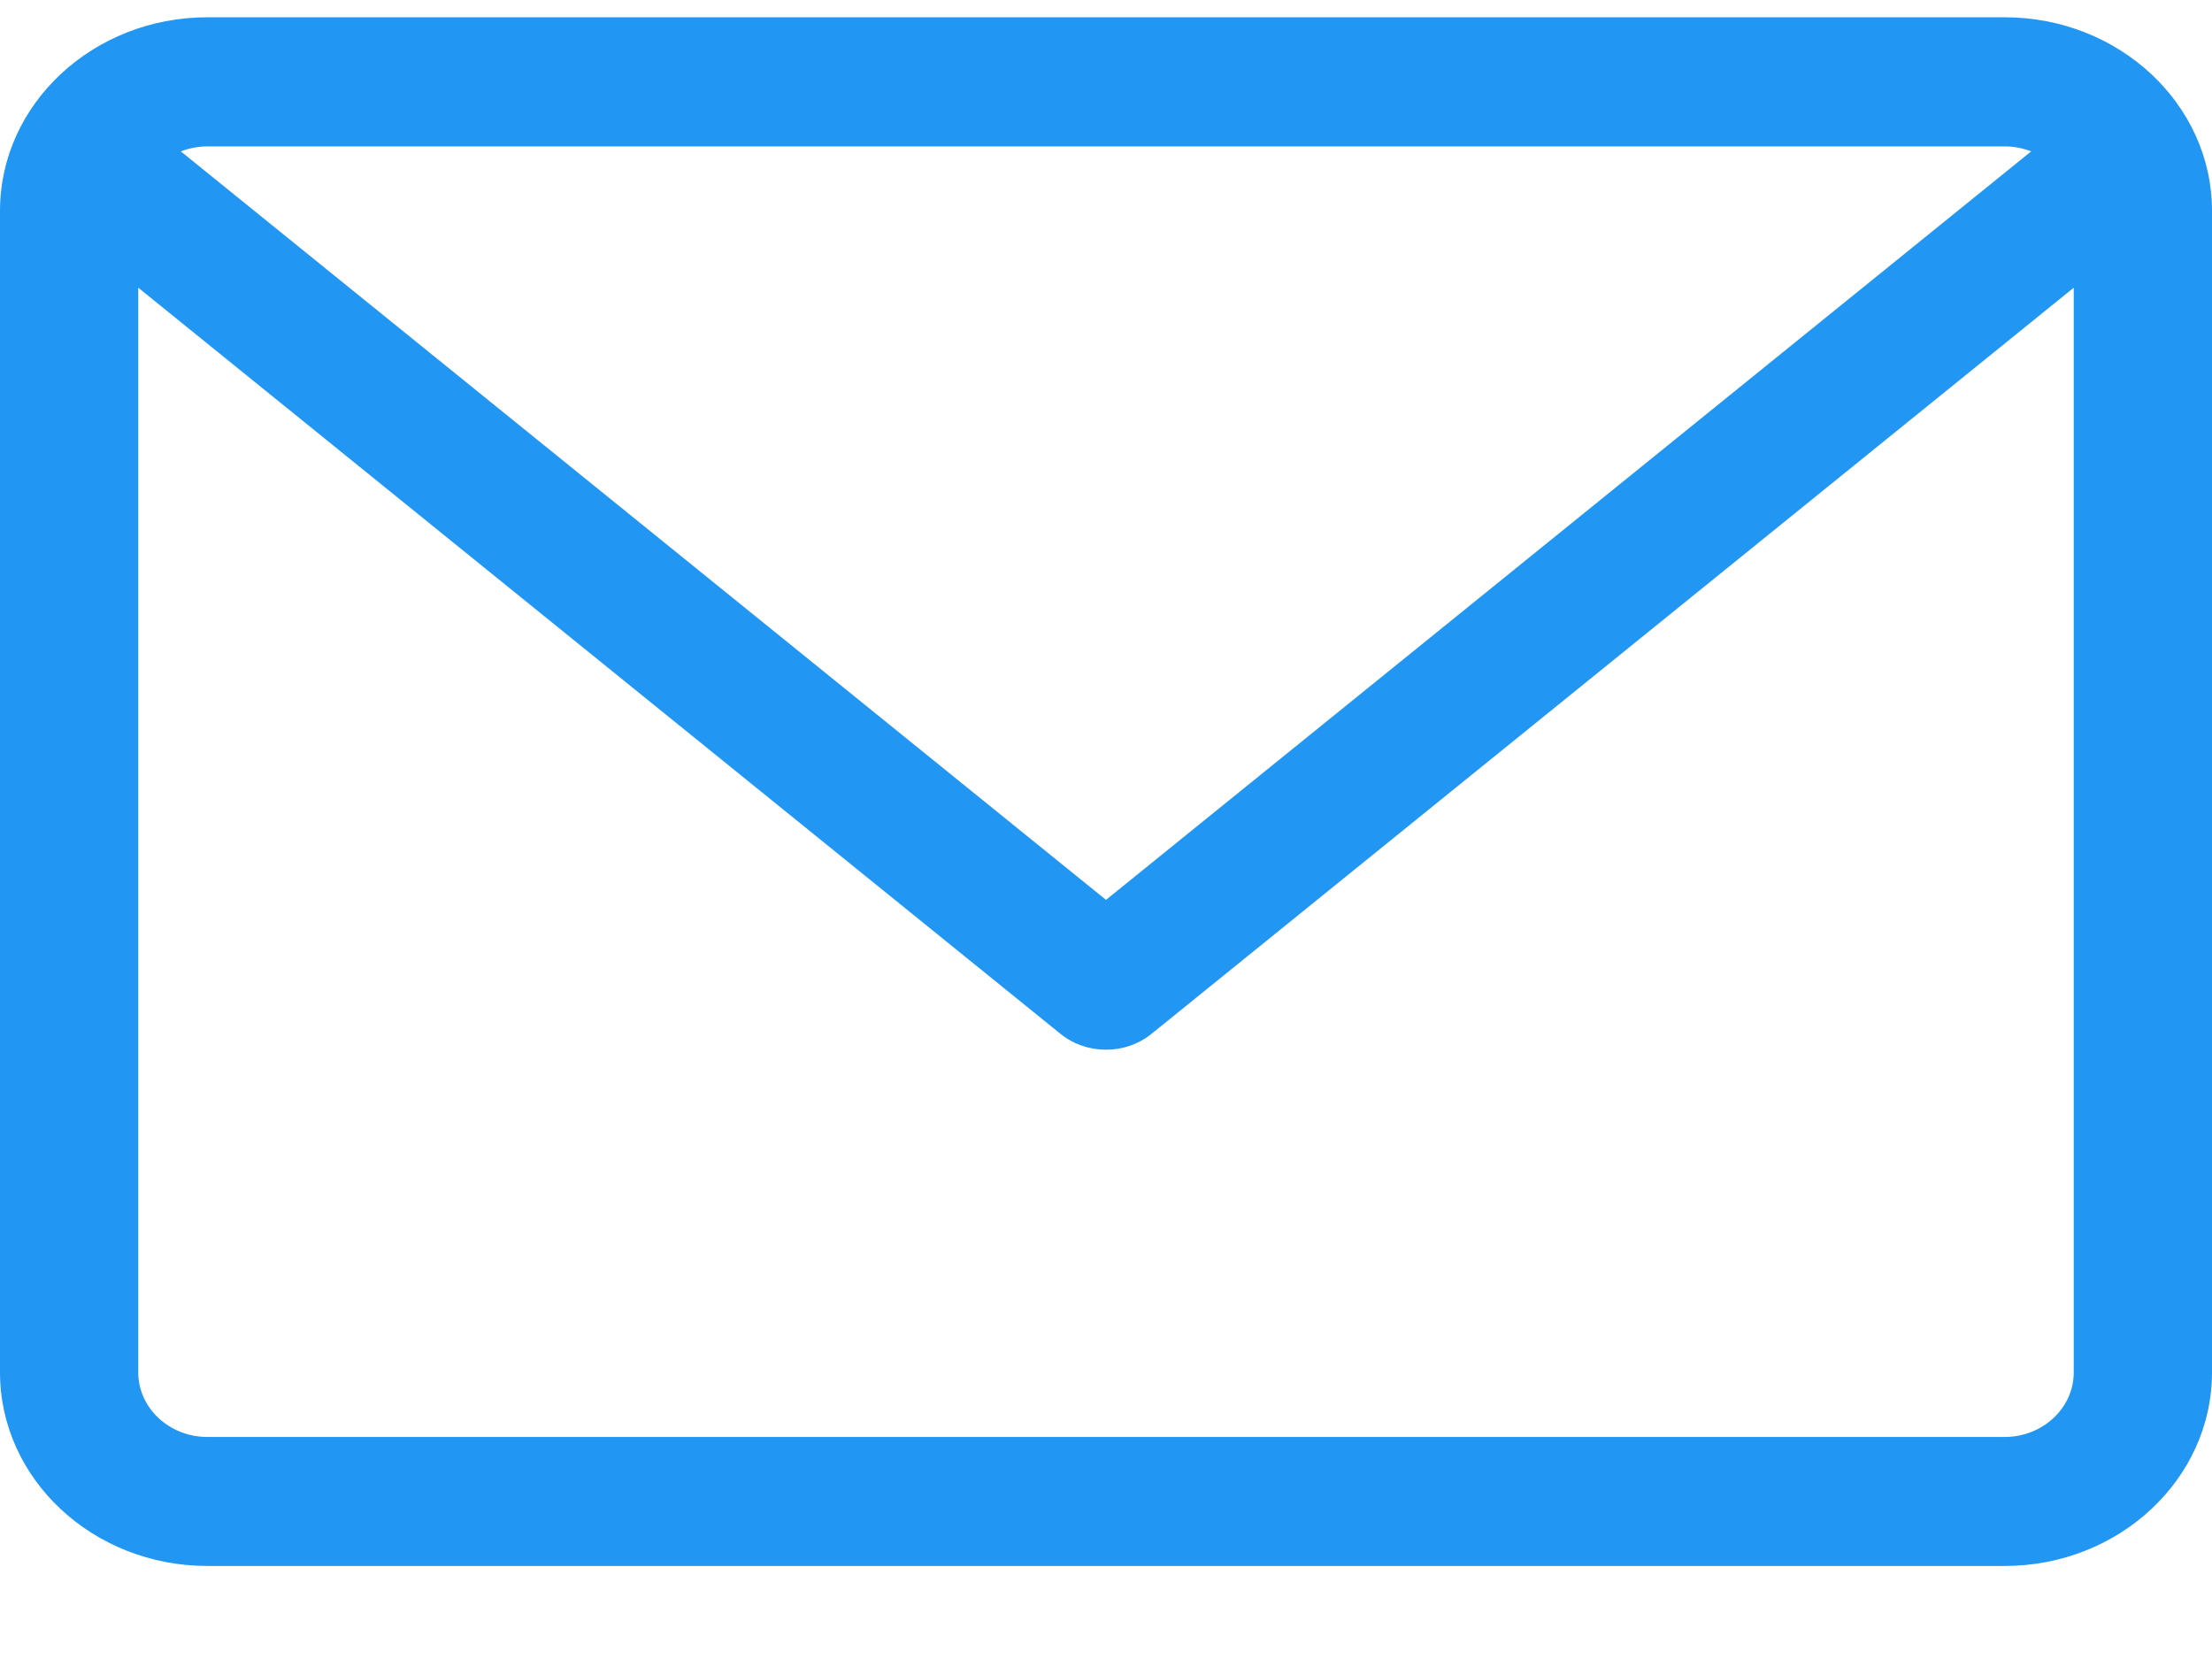
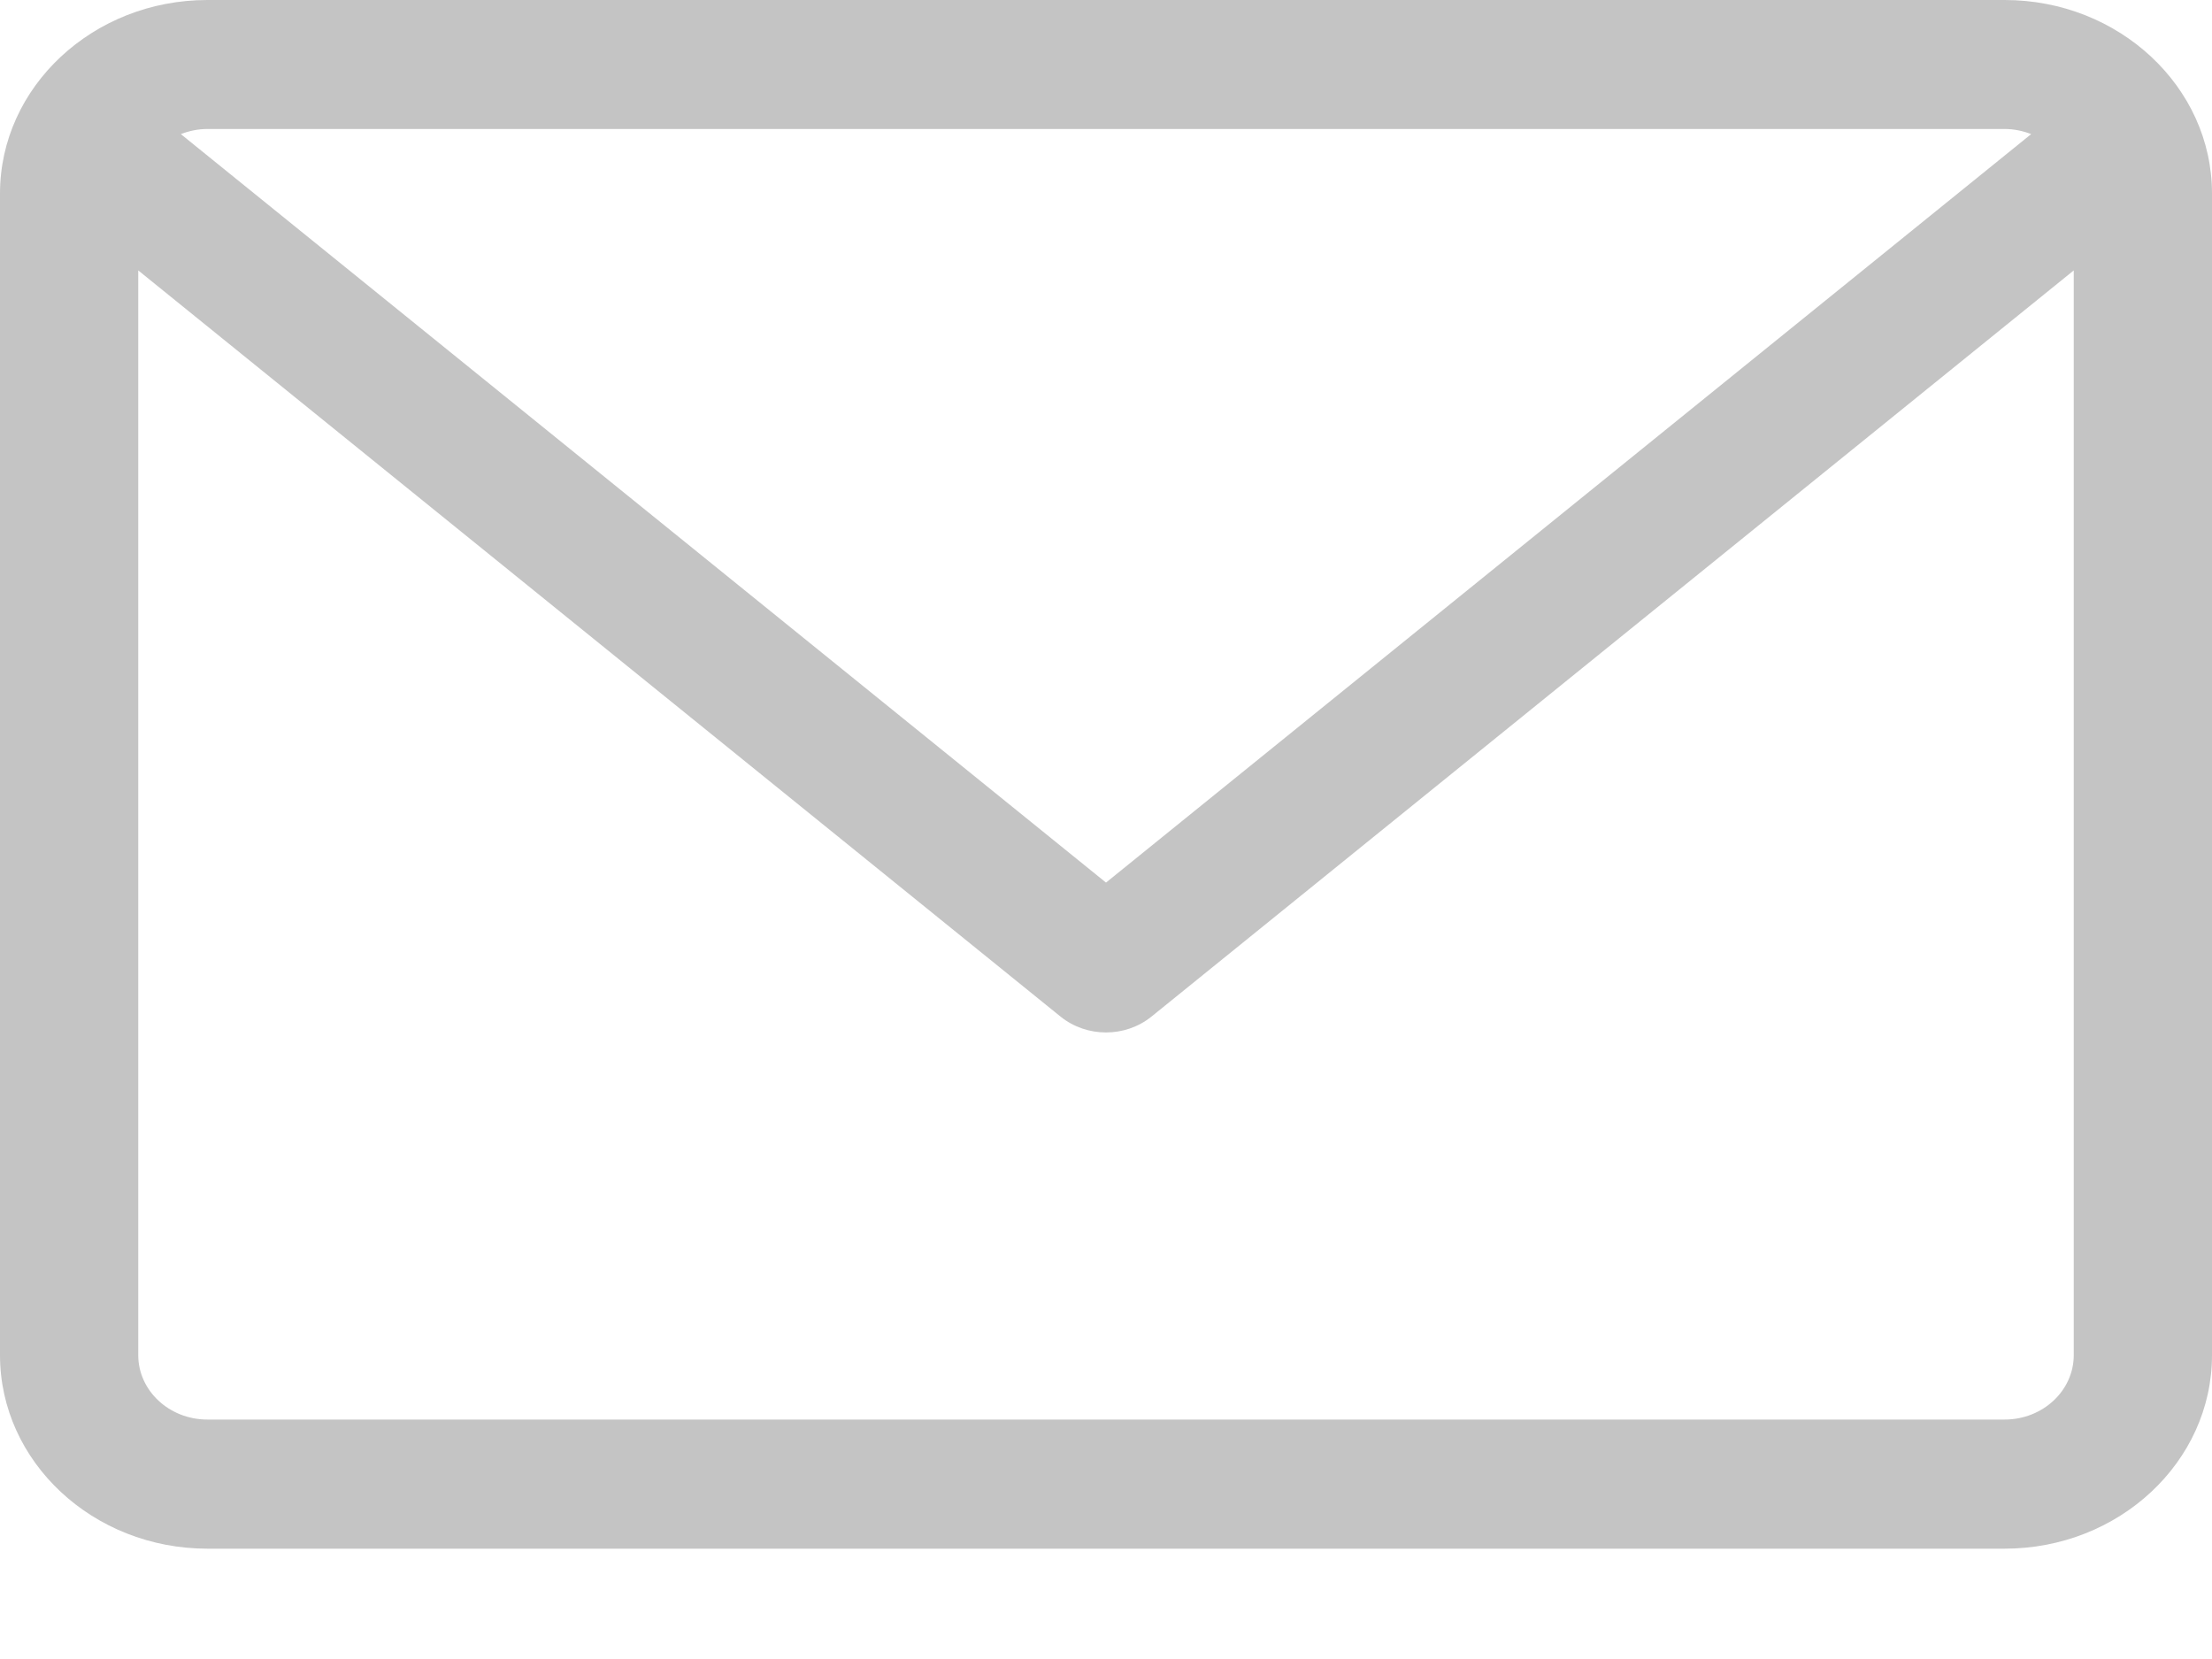
<svg xmlns="http://www.w3.org/2000/svg" width="16" height="12" viewBox="0 0 16 12" fill="none">
-   <path d="M14.5 0.125H1.5C0.673 0.125 0 0.753 0 1.525V9.927C0 10.699 0.673 11.327 1.5 11.327H14.5C15.327 11.327 16 10.699 16 9.927V1.525C16 0.753 15.327 0.125 14.5 0.125V0.125ZM14.5 1.059C14.568 1.059 14.633 1.072 14.692 1.095L8 6.509L1.308 1.095C1.367 1.072 1.432 1.059 1.5 1.059H14.5ZM14.5 10.394H1.5C1.224 10.394 1 10.184 1 9.927V2.081L7.672 7.479C7.767 7.555 7.883 7.593 8 7.593C8.117 7.593 8.233 7.555 8.328 7.479L15 2.081V9.927C15 10.184 14.776 10.394 14.5 10.394V10.394Z" fill="#2196F3" />
+   <path d="M14.5 0H1.5C0.673 0 0 0.628 0 1.4V9.802C0 10.574 0.673 11.202 1.5 11.202H14.5C15.327 11.202 16 10.574 16 9.802V1.4C16 0.628 15.327 0 14.5 0V0ZM14.5 0.933C14.568 0.933 14.633 0.947 14.692 0.97L8 6.384L1.308 0.97C1.367 0.947 1.432 0.933 1.5 0.933H14.5ZM14.5 10.268H1.5C1.224 10.268 1 10.059 1 9.802V1.956L7.672 7.354C7.767 7.43 7.883 7.468 8 7.468C8.117 7.468 8.233 7.43 8.328 7.354L15 1.956V9.802C15 10.059 14.776 10.268 14.5 10.268V10.268Z" fill="#C4C4C4" />
</svg>
